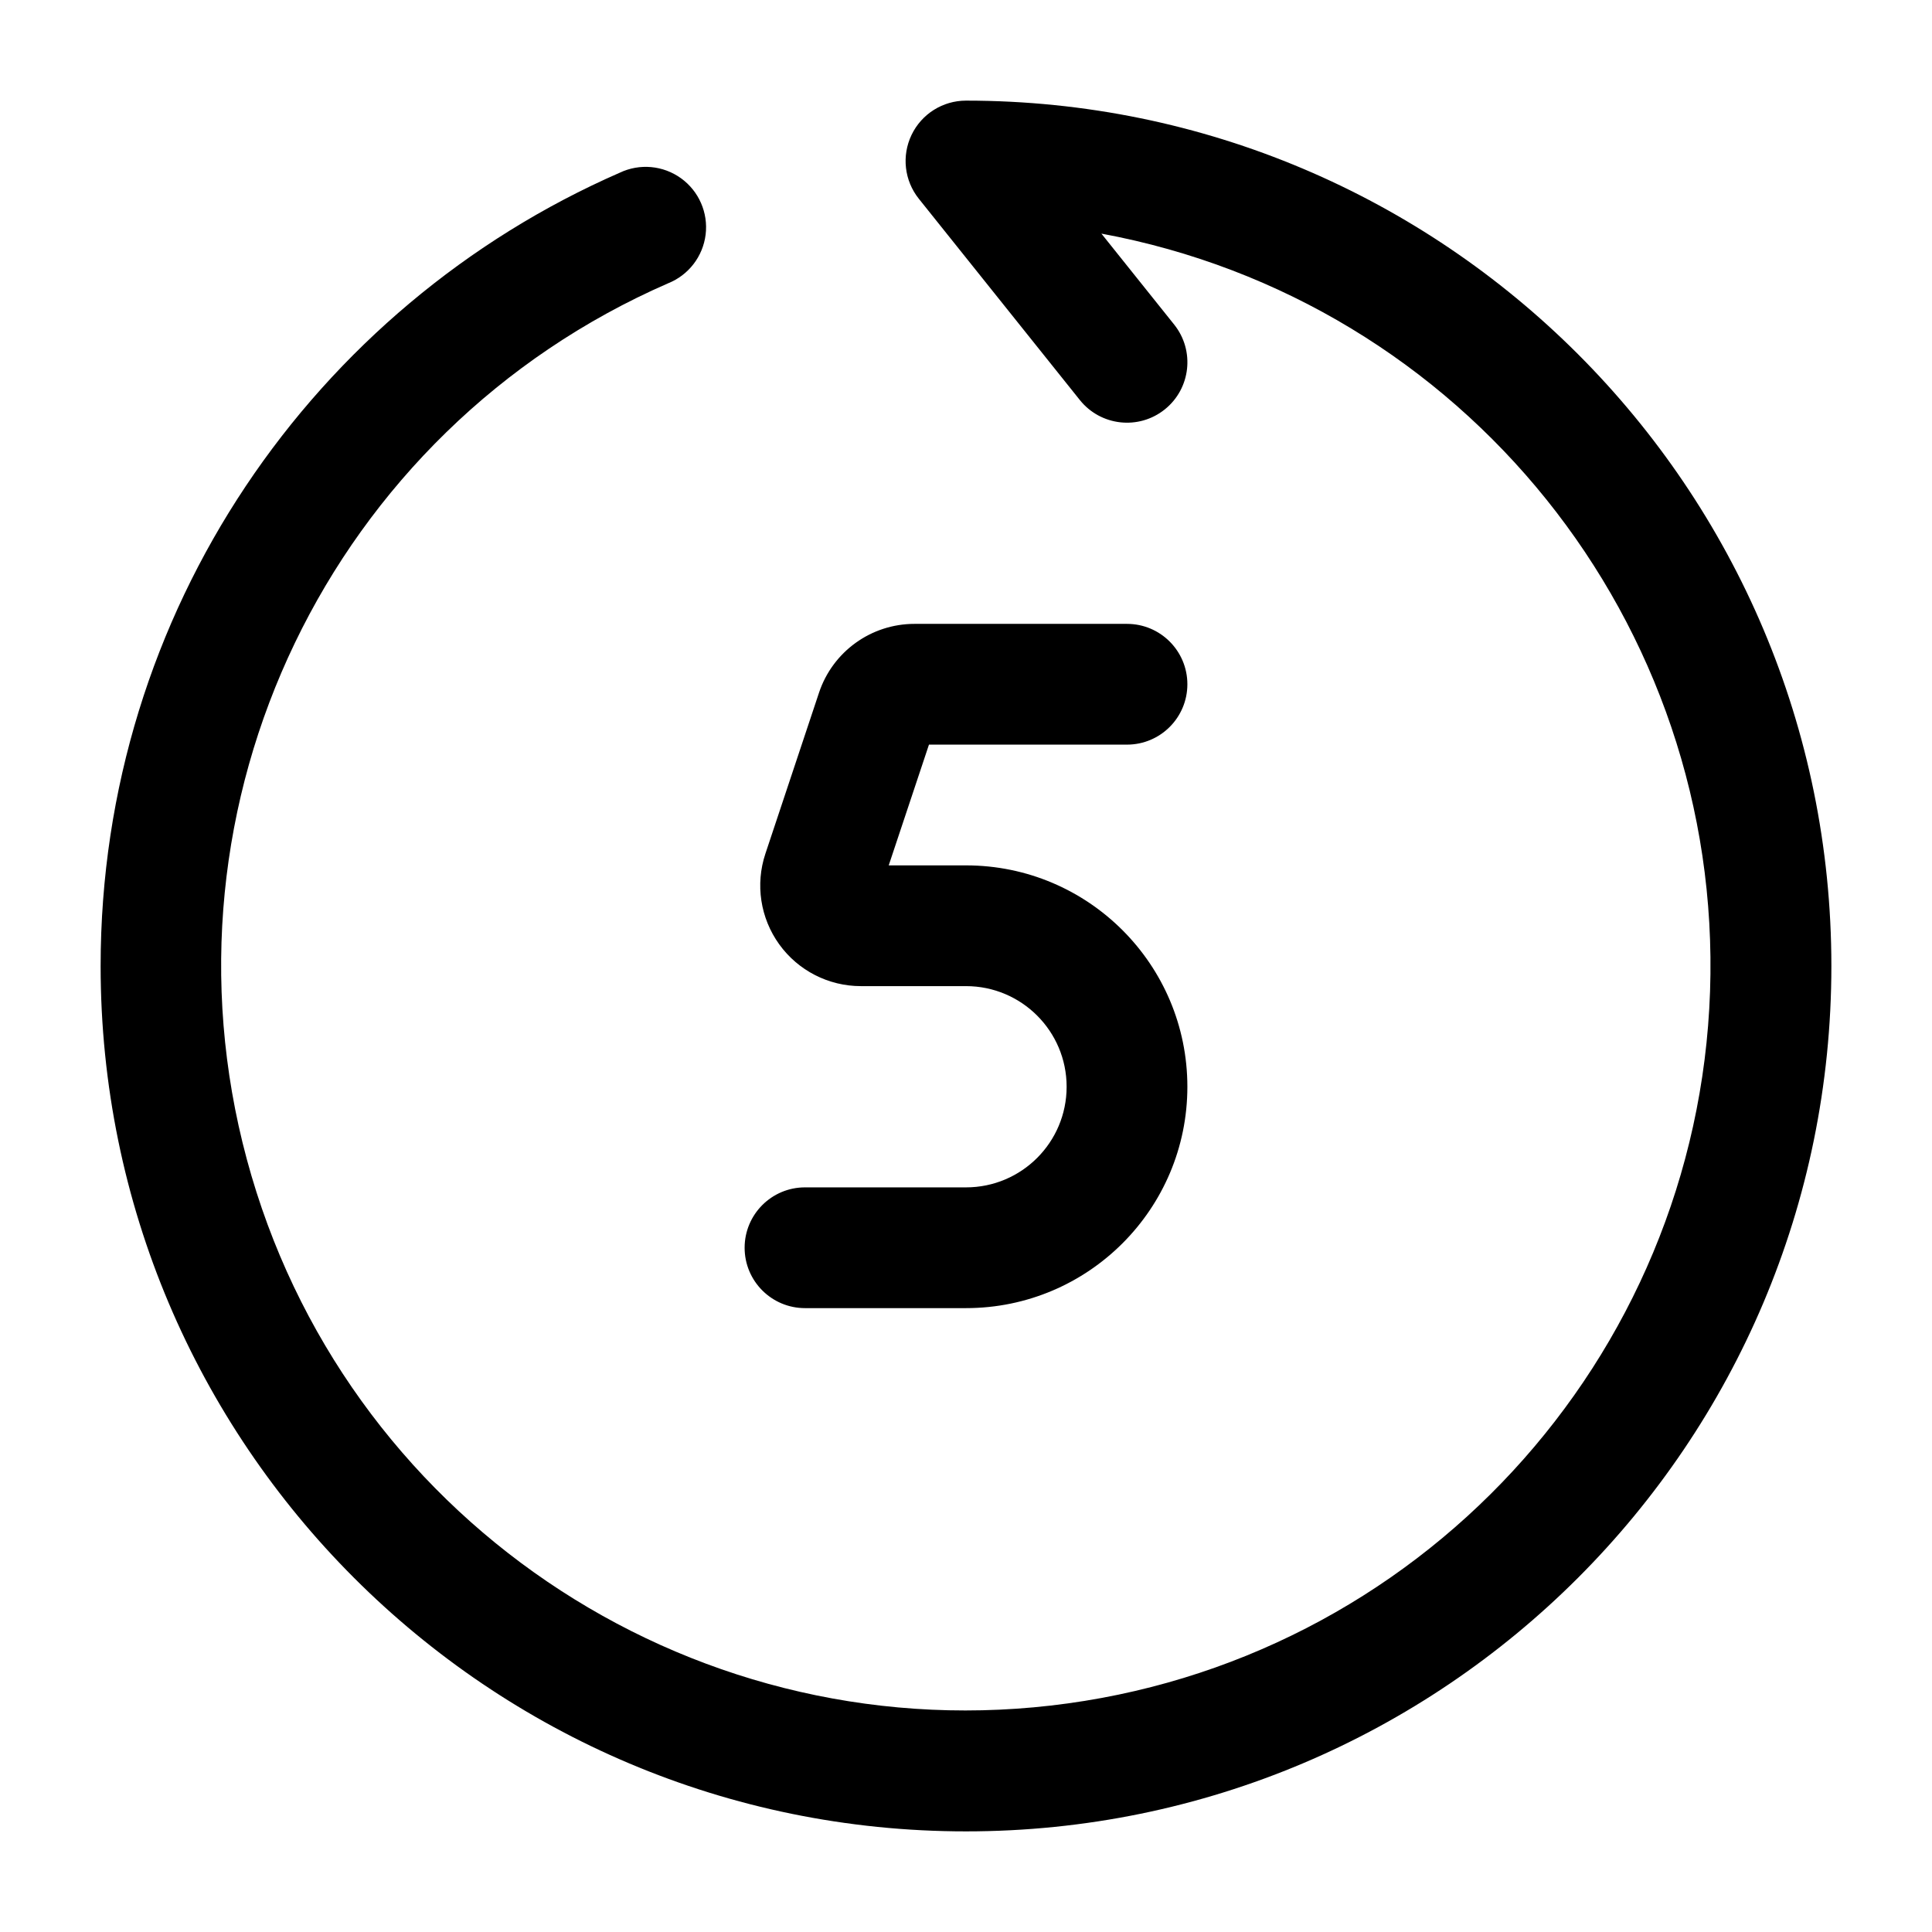
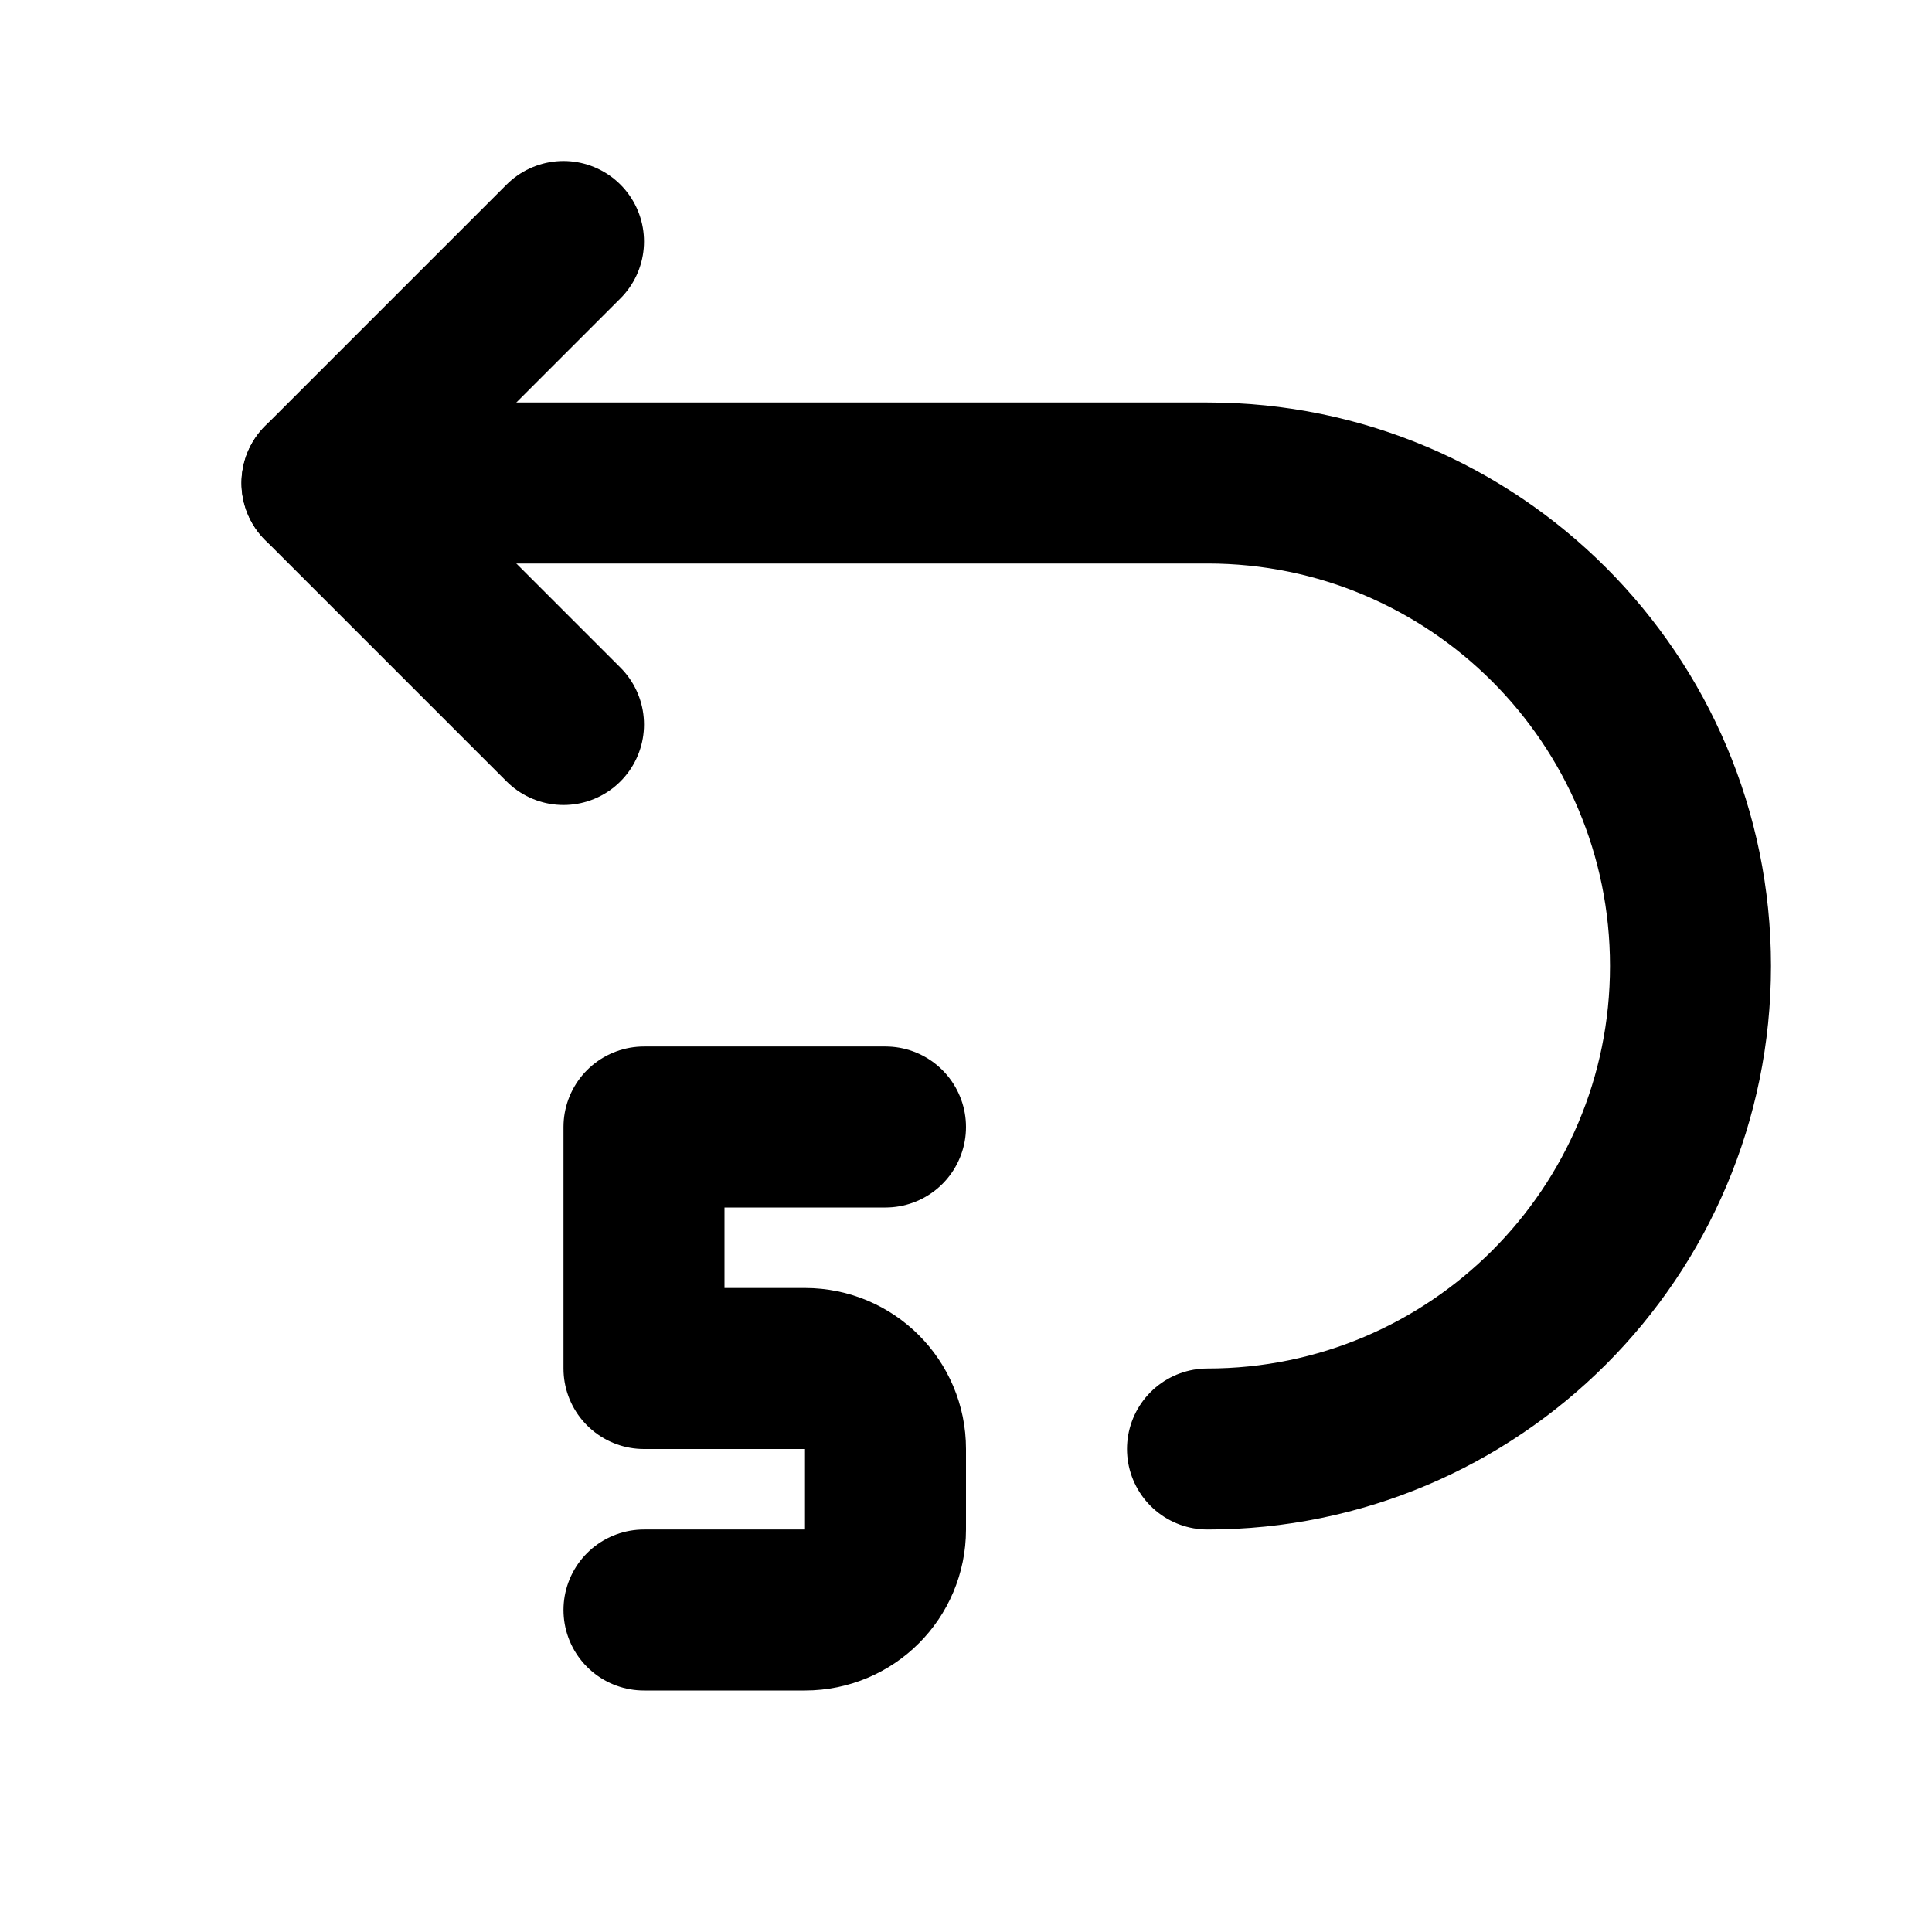
<svg xmlns="http://www.w3.org/2000/svg" width="192" height="192" viewBox="0 0 24 24">
-   <path fill="currentColor" fill-rule="evenodd" d="M11.324 1.675A.75.75 0 0 1 12 1.25c5.937 0 10.75 4.813 10.75 10.75S17.937 22.75 12 22.75S1.25 17.937 1.25 12c0-4.41 2.655-8.197 6.45-9.855a.75.75 0 1 1 .6 1.374a9.25 9.25 0 1 0 5.382-.617l.904 1.13a.75.75 0 0 1-1.172.937l-2-2.5a.75.75 0 0 1-.09-.794m-1.15 6.93a1.25 1.25 0 0 1 1.186-.855H14a.75.75 0 0 1 0 1.5h-2.46l-.5 1.5H12a2.75 2.75 0 1 1 0 5.5h-2a.75.75 0 0 1 0-1.5h2a1.25 1.25 0 1 0 0-2.5h-1.306a1.25 1.25 0 0 1-1.186-1.645zm.757 2.474" clip-rule="evenodd" />
+   <g fill="none" stroke="currentColor" stroke-linecap="round" stroke-linejoin="round" stroke-width="2">
+     <path d="M15 18a6 6 0 1 0 0-12H4" />
+     <path d="M7 9L4 6l3-3m1 17h2a1 1 0 0 0 1-1v-1a1 1 0 0 0-1-1H8v-3h3" />
+   </g>
</svg>
